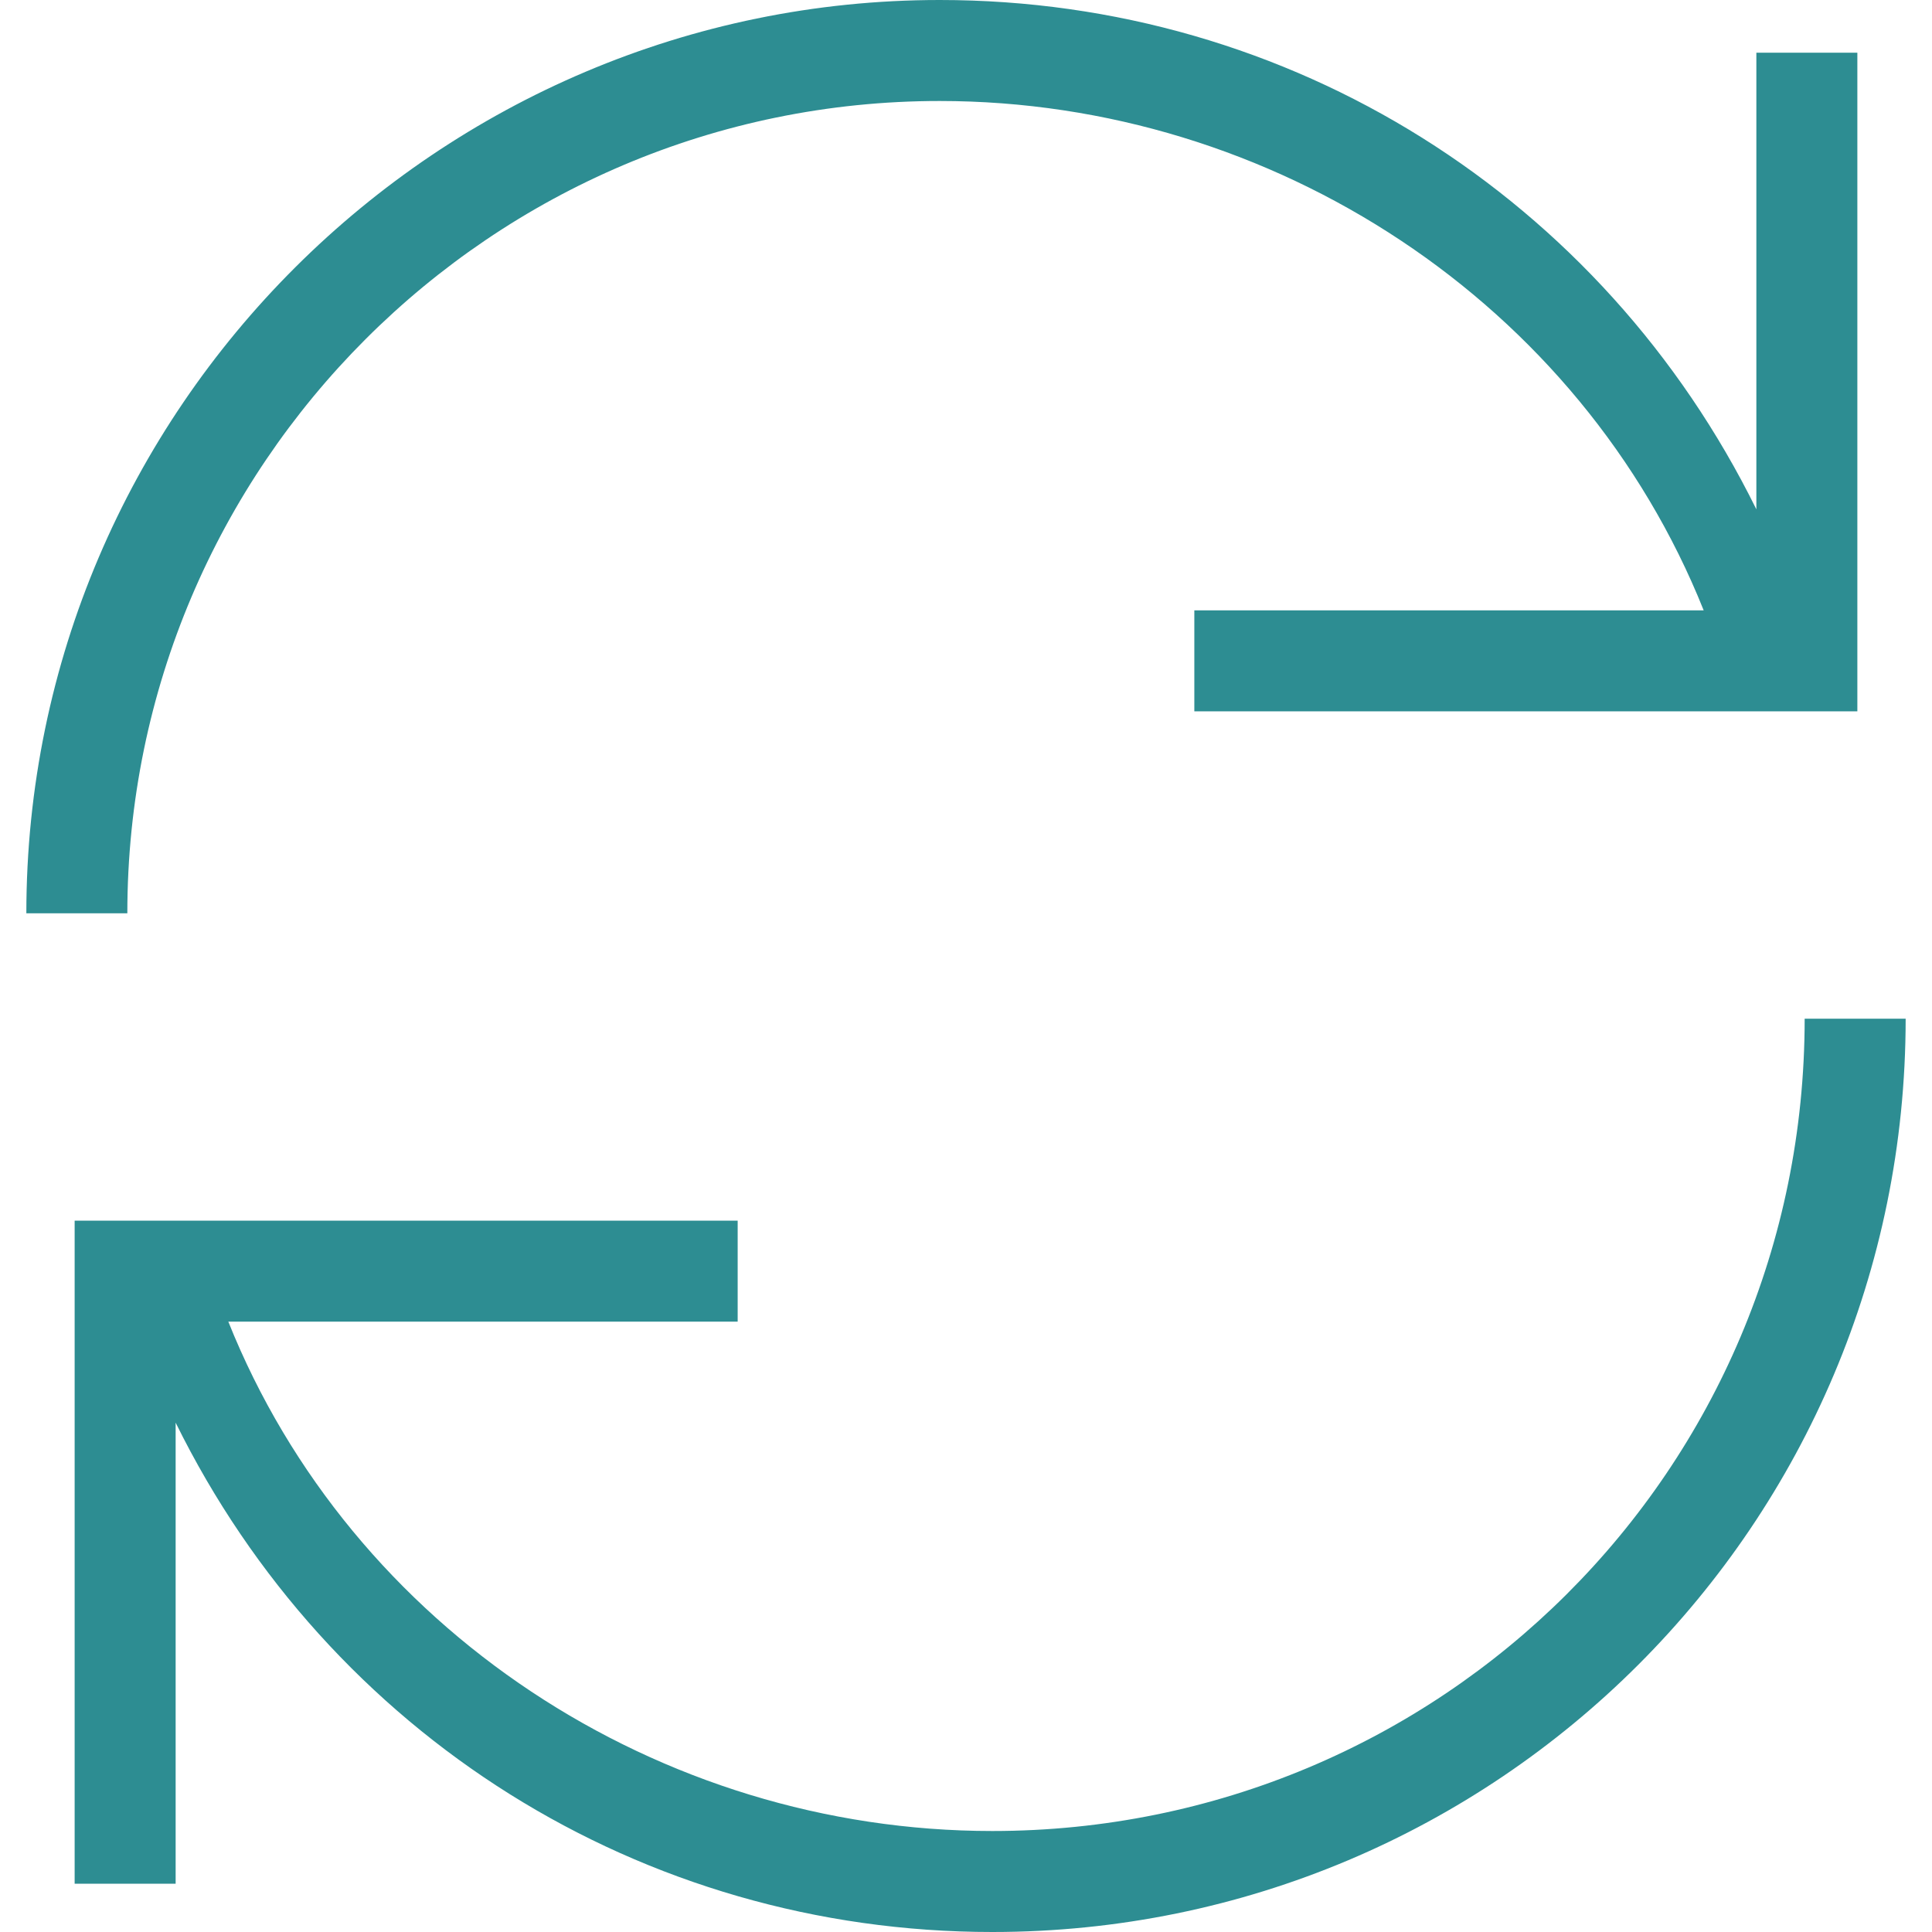
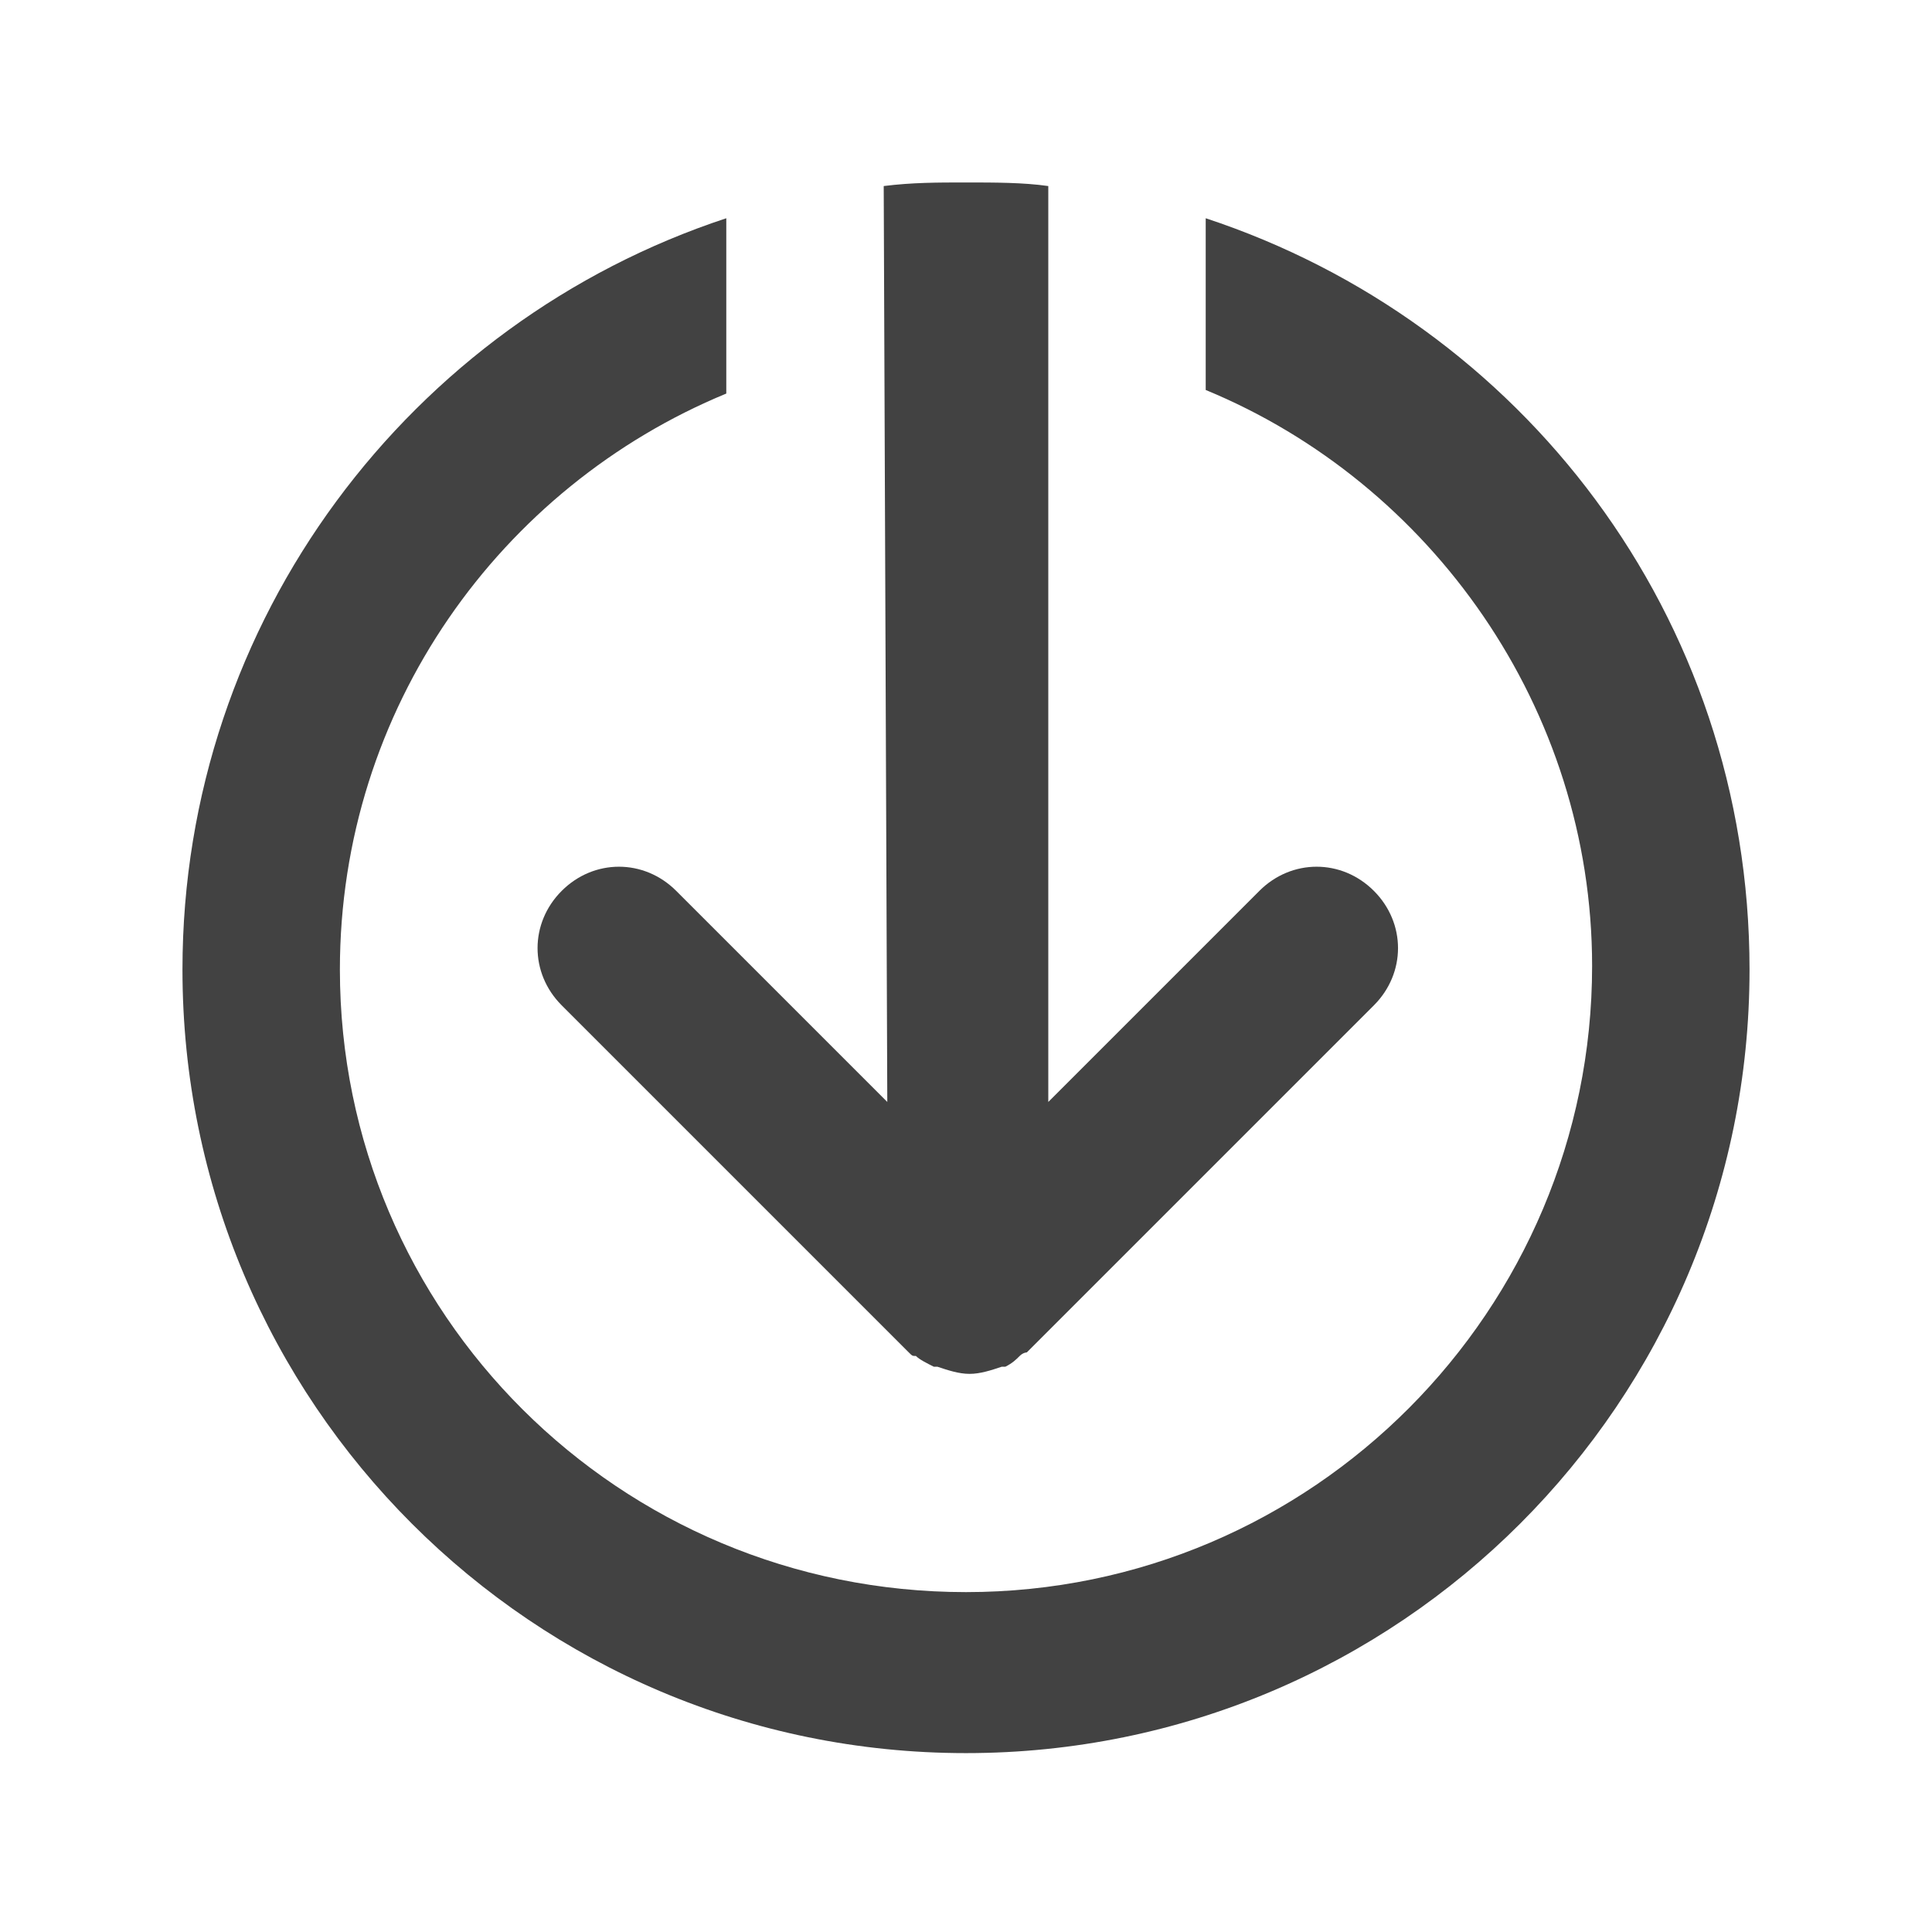
- <svg xmlns="http://www.w3.org/2000/svg" version="1.1" id="Слой_1" x="0px" y="0px" viewBox="0 0 44 44" style="enable-background:new 0 0 44 44;" xml:space="preserve">
+ <svg xmlns="http://www.w3.org/2000/svg" version="1.1" id="Слой_1" x="0px" y="0px" viewBox="0 0 54 54" style="enable-background:new 0 0 54 54;" xml:space="preserve">
  <style type="text/css">
- 	.st0{fill:#2D8D92;}
+ 	.st0{fill:#424242;}
</style>
-   <path class="st0" d="M21.4,2.3C29,2.3,36,6.9,38.8,13.9H27.2v2.3h15.1V1.2h-2.3v10.4C36.5,4.5,29.4,0,21.4,0C10,0,0.6,9.3,0.6,20.8  h2.3C2.9,10.6,11.2,2.3,21.4,2.3z M41.1,23.2c0,10.3-8.3,18.5-18.5,18.5C15,41.7,8,37.1,5.2,30.1h11.6v-2.3H1.7v15.1h2.3V32.4  C7.5,39.5,14.6,44,22.6,44c11.5,0,20.8-9.3,20.8-20.8H41.1z" />
+   <g>
+     <g>
+       <path class="st0" d="M24.8,30.8l-5.9-5.9c-0.9-0.9-2.3-0.9-3.2,0c-0.9,0.9-0.9,2.3,0,3.2l9.7,9.7c0.1,0.1,0.1,0.1,0.2,0.1    c0.1,0.1,0.3,0.2,0.5,0.3c0,0,0.1,0,0.1,0c0.3,0.1,0.6,0.2,0.9,0.2s0.6-0.1,0.9-0.2c0,0,0.1,0,0.1,0c0.2-0.1,0.3-0.2,0.4-0.3    c0.1-0.1,0.2-0.1,0.2-0.1l9.7-9.7c0.9-0.9,0.9-2.3,0-3.2c-0.9-0.9-2.3-0.9-3.2,0l-5.9,5.9l0-25.6c-0.7-0.1-1.5-0.1-2.3-0.1    c-0.8,0-1.5,0-2.3,0.1L24.8,30.8z" />
+       <path class="st0" d="M33.7,6.1v4.8c6.3,2.6,10.8,8.9,10.8,16.1c0,9.6-7.8,17.5-17.5,17.5S9.5,36.7,9.5,27.1    c0-7.3,4.5-13.5,10.8-16.1V6.1C11.5,9,5.1,17.3,5.1,27.1C5.1,39.2,14.9,49,27,49c12.1,0,21.9-9.8,21.9-21.9    C48.9,17.2,42.5,9,33.7,6.1" />
+     </g>
+   </g>
</svg>
